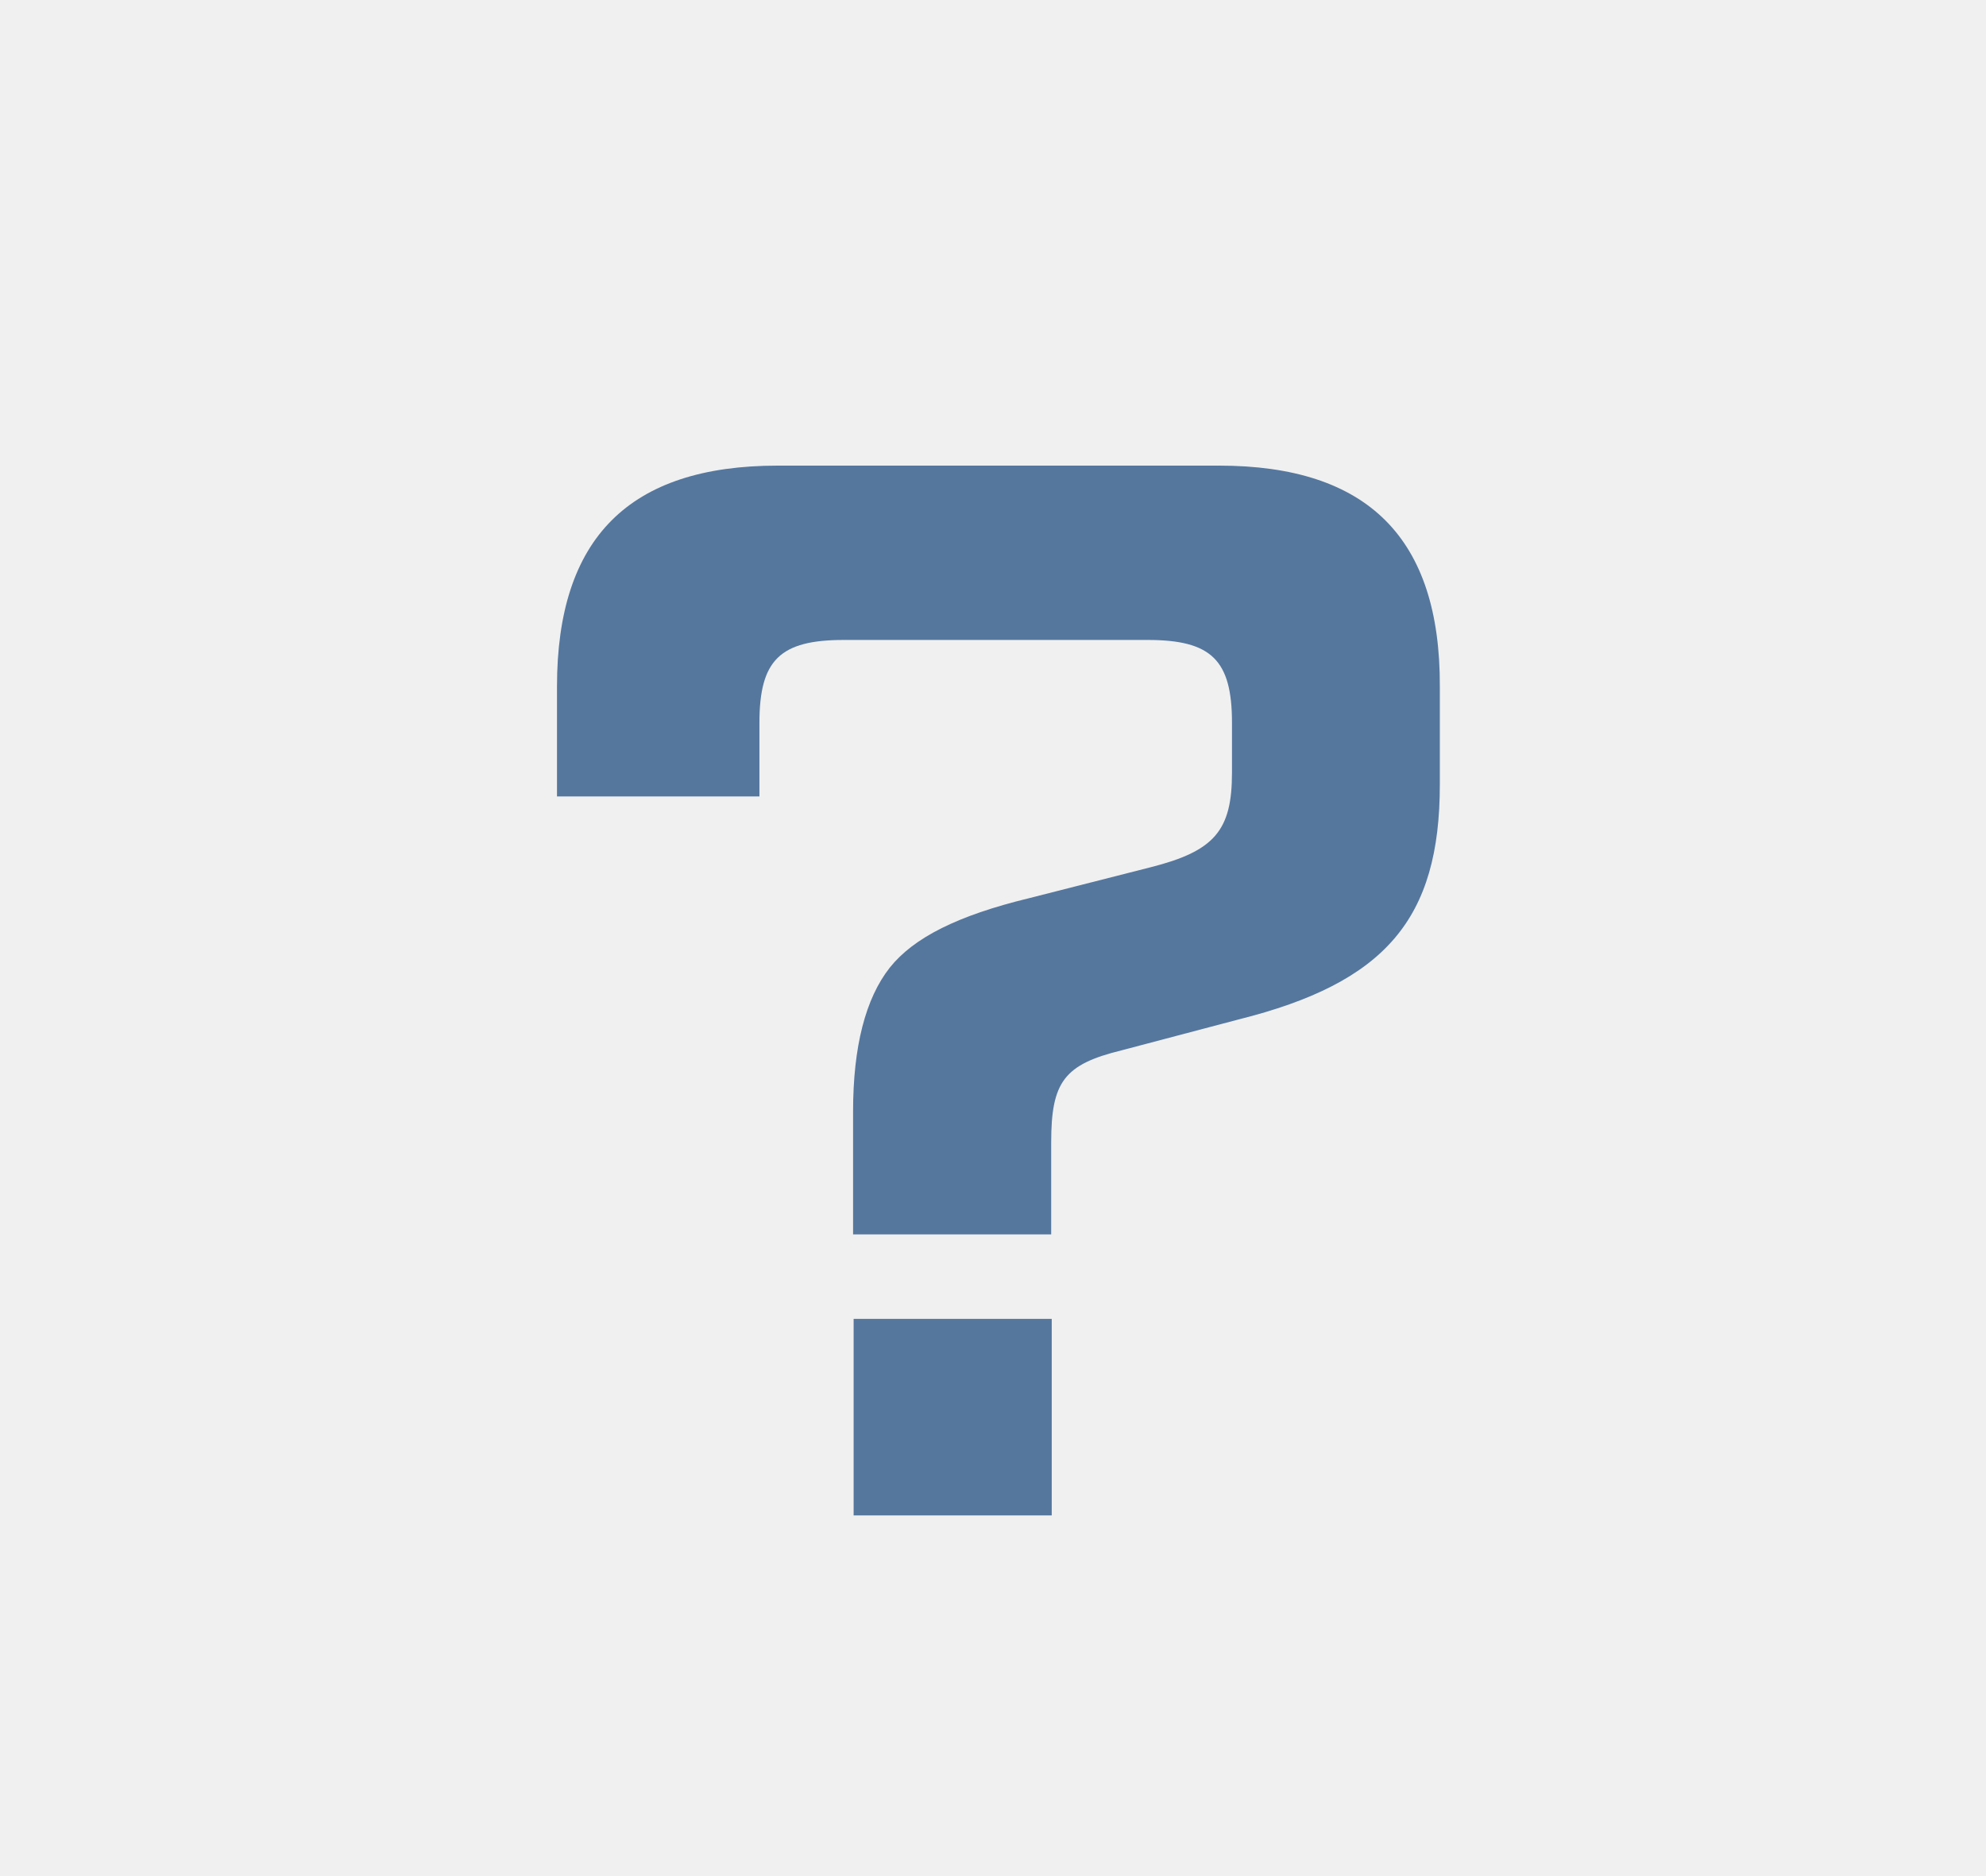
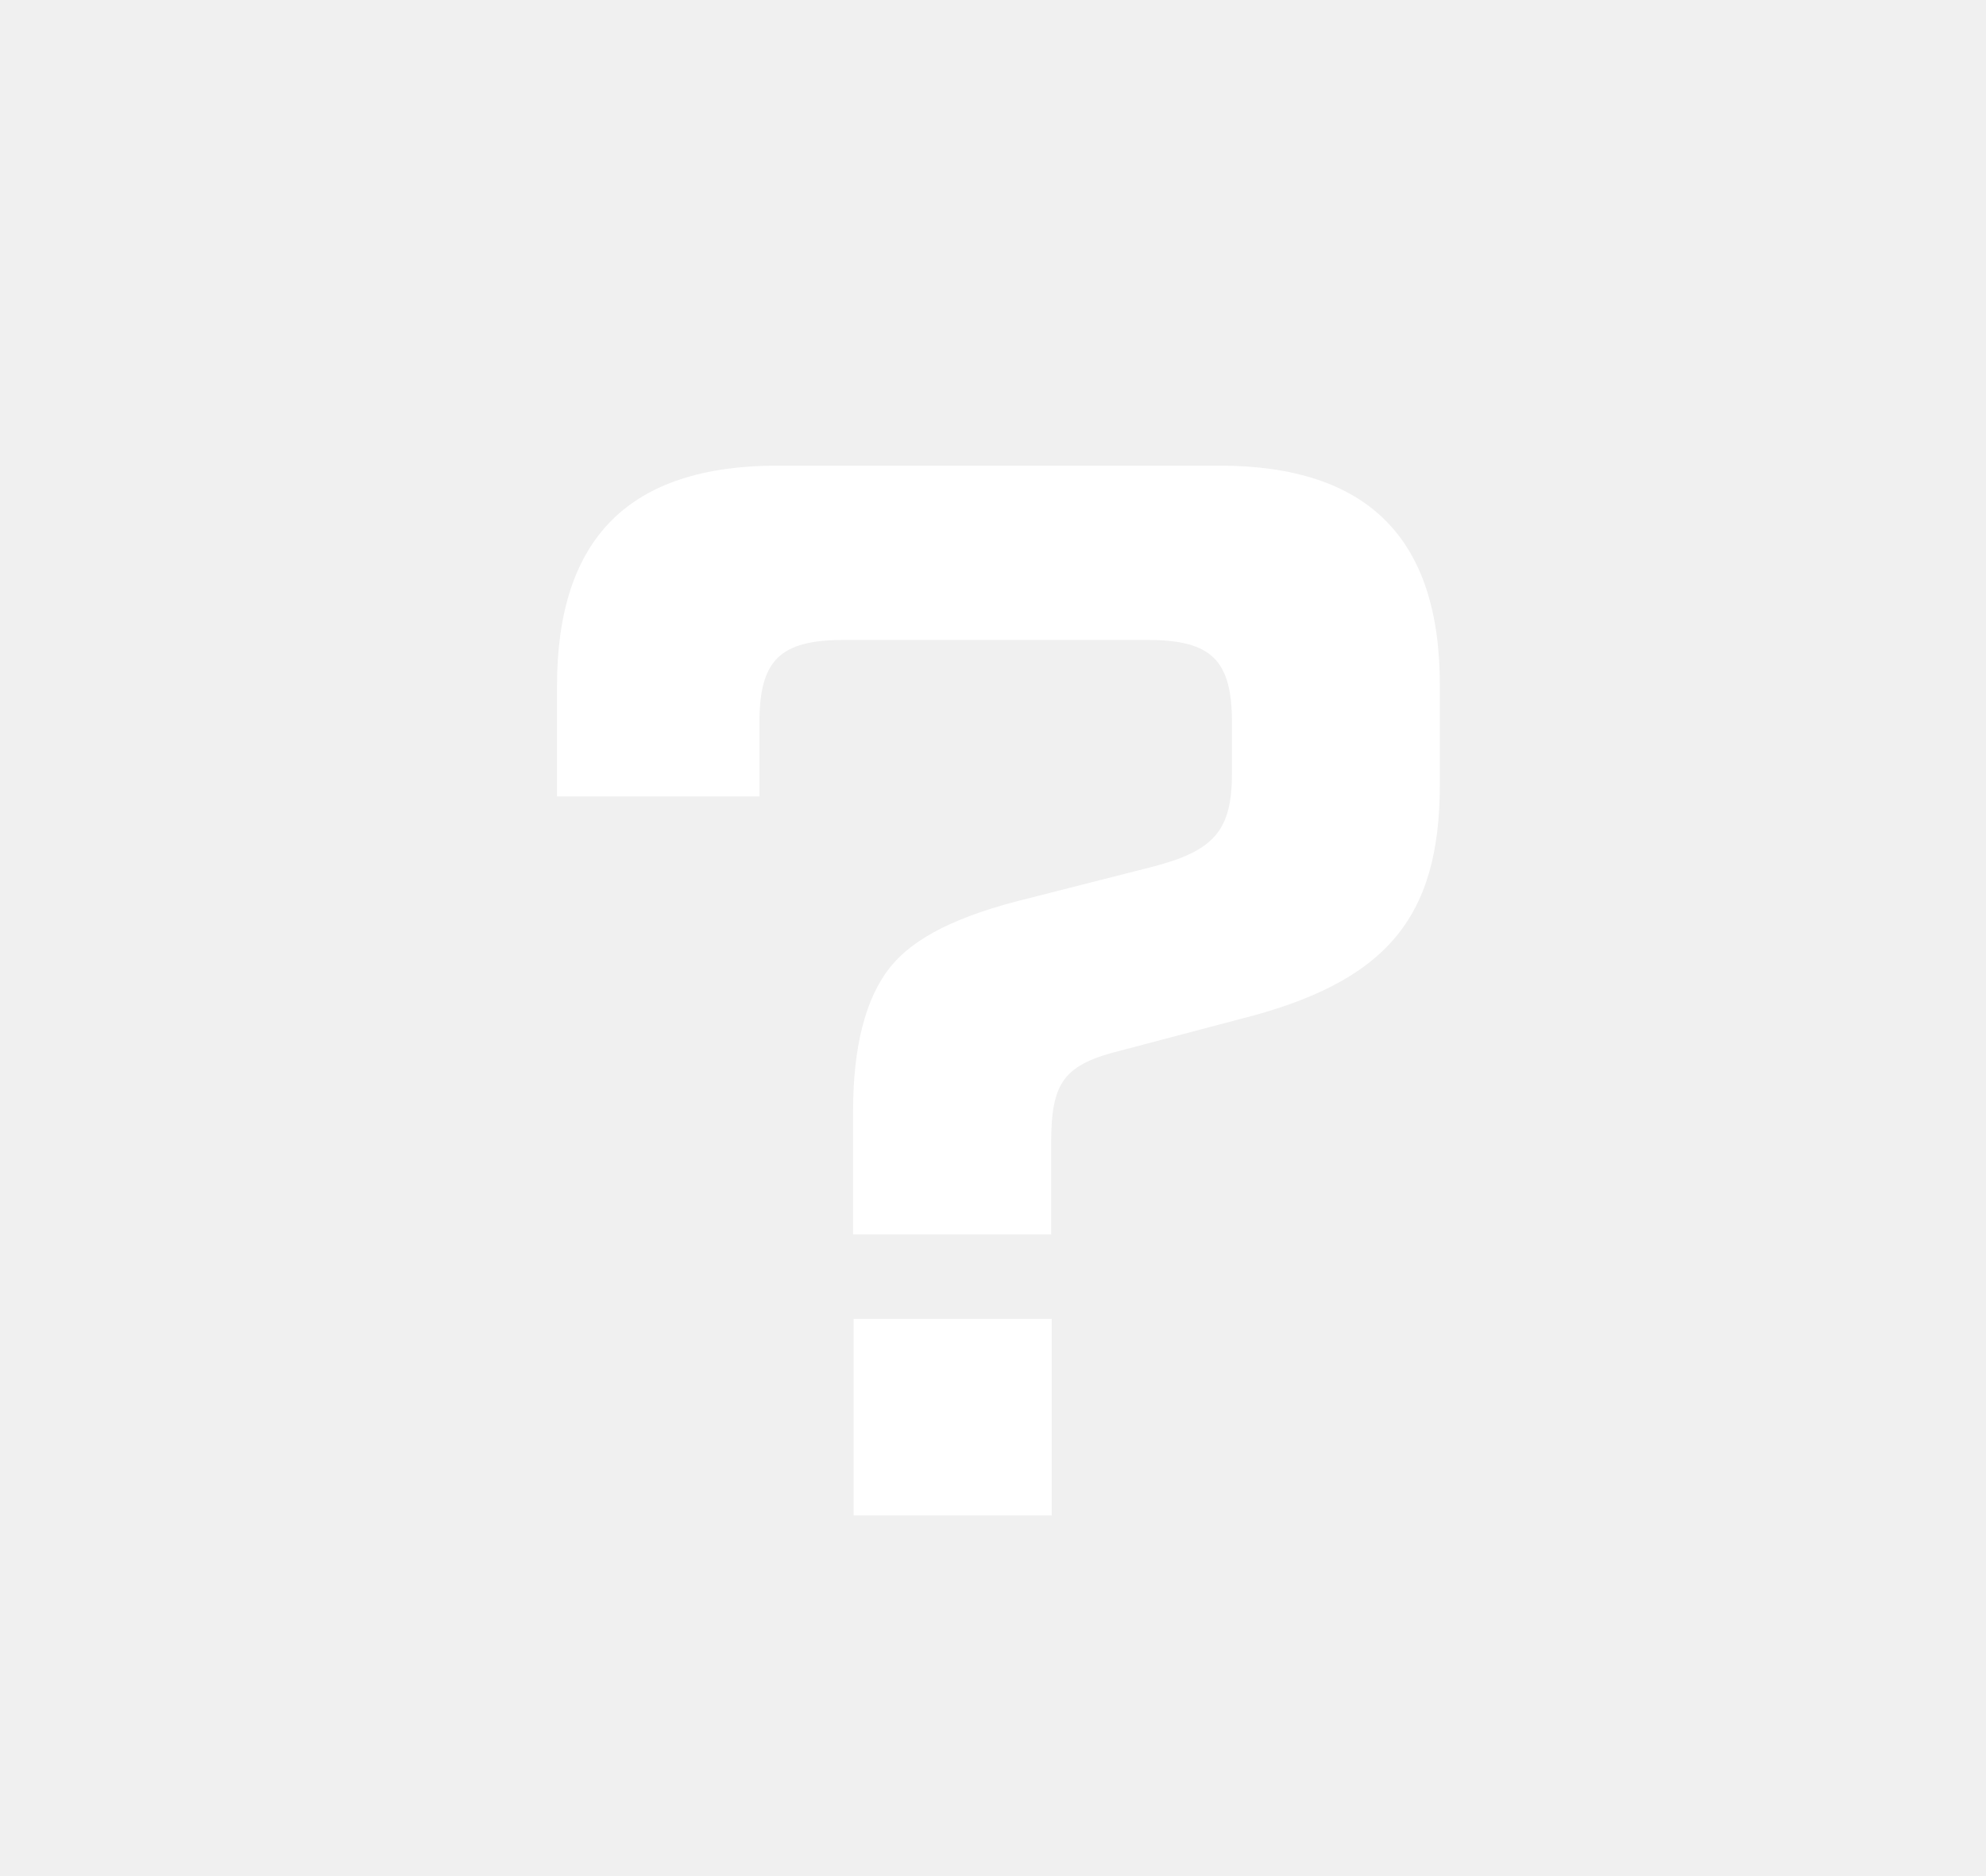
<svg xmlns="http://www.w3.org/2000/svg" version="1.1" id="Layer_1" x="0px" y="0px" viewBox="0 0 366.9 346.5" style="enable-background:new 0 0 366.9 346.5;" xml:space="preserve">
  <style type="text/css">
- 	.st0{fill:#55779E;}
- 	.st1{fill:#55779E;}
+ 	.st0{fill:white;}
+ 	.st1{fill:white;}
</style>
  <g>
    <linearGradient id="SVGID_1_" gradientUnits="userSpaceOnUse" x1="157.709" y1="261.739" x2="194.29" y2="261.739">
      <stop offset="0" style="stop-color:#55779E" />
      <stop offset="1" style="stop-color:#55779E" />
    </linearGradient>
    <rect x="157.7" y="243.6" class="st0" width="36.6" height="36.3" />
    <linearGradient id="SVGID_00000057838809190111177240000004859548056760272026_" gradientUnits="userSpaceOnUse" x1="102.932" y1="157.046" x2="266.068" y2="157.046">
-       <stop offset="0" style="stop-color:#55779E" />
-       <stop offset="1" style="stop-color:#55779E" />
+       <stop offset="0" style="stop-color:white" />
+       <stop offset="1" style="stop-color:white" />
    </linearGradient>
    <path style="fill:url(#SVGID_00000057838809190111177240000004859548056760272026_);" d="M225.2,86h-81.5   c-27.5,0-40.8,13.4-40.8,40.8v20.3h37.4v-13.6c0-11.6,3.8-15.3,15.6-15.3H212c11.8,0,15.6,3.7,15.6,15.3v9.2   c0,10.7-3.2,14.5-15.1,17.5l-22.4,5.7c-13.2,3.2-21.3,7.3-25.7,12.8c-4.5,5.7-6.8,14.6-6.8,26.6v22.7h36.6V211   c0-11.2,2.4-14.4,13-17l21.6-5.7c27.2-6.8,37.2-18.6,37.2-43.4v-18.1C266.1,99.4,252.7,86,225.2,86z" />
  </g>
</svg>
